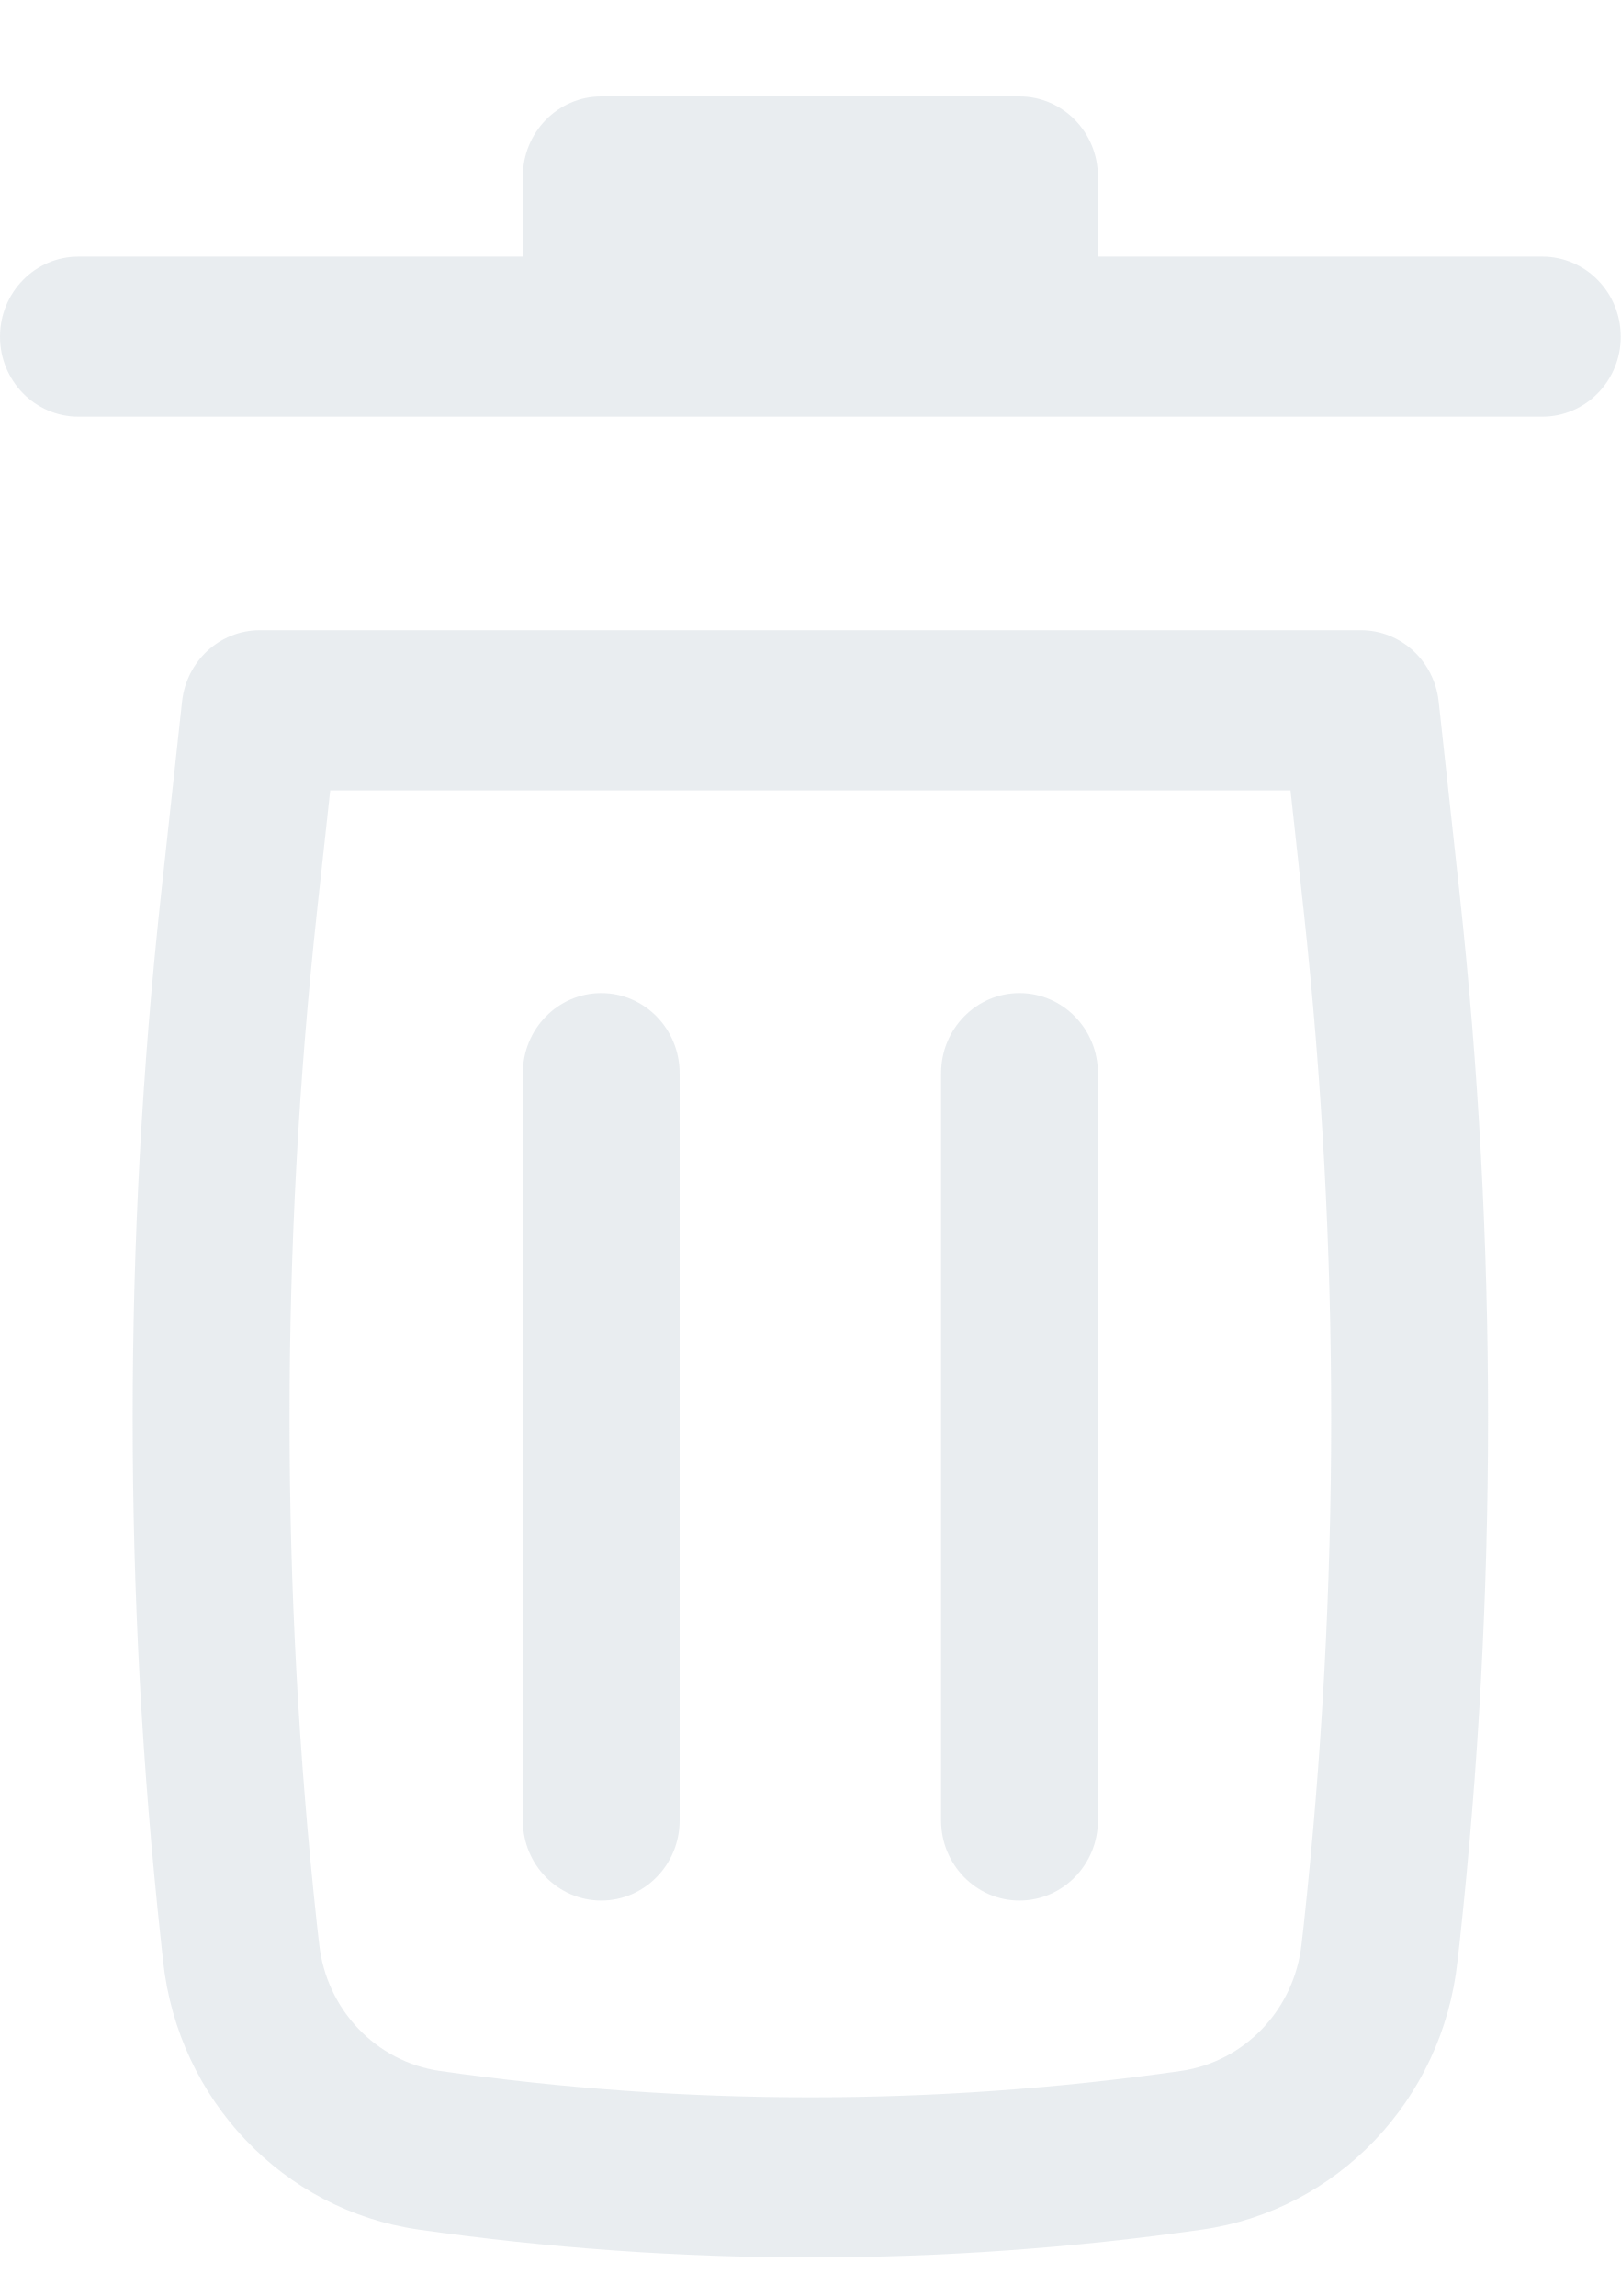
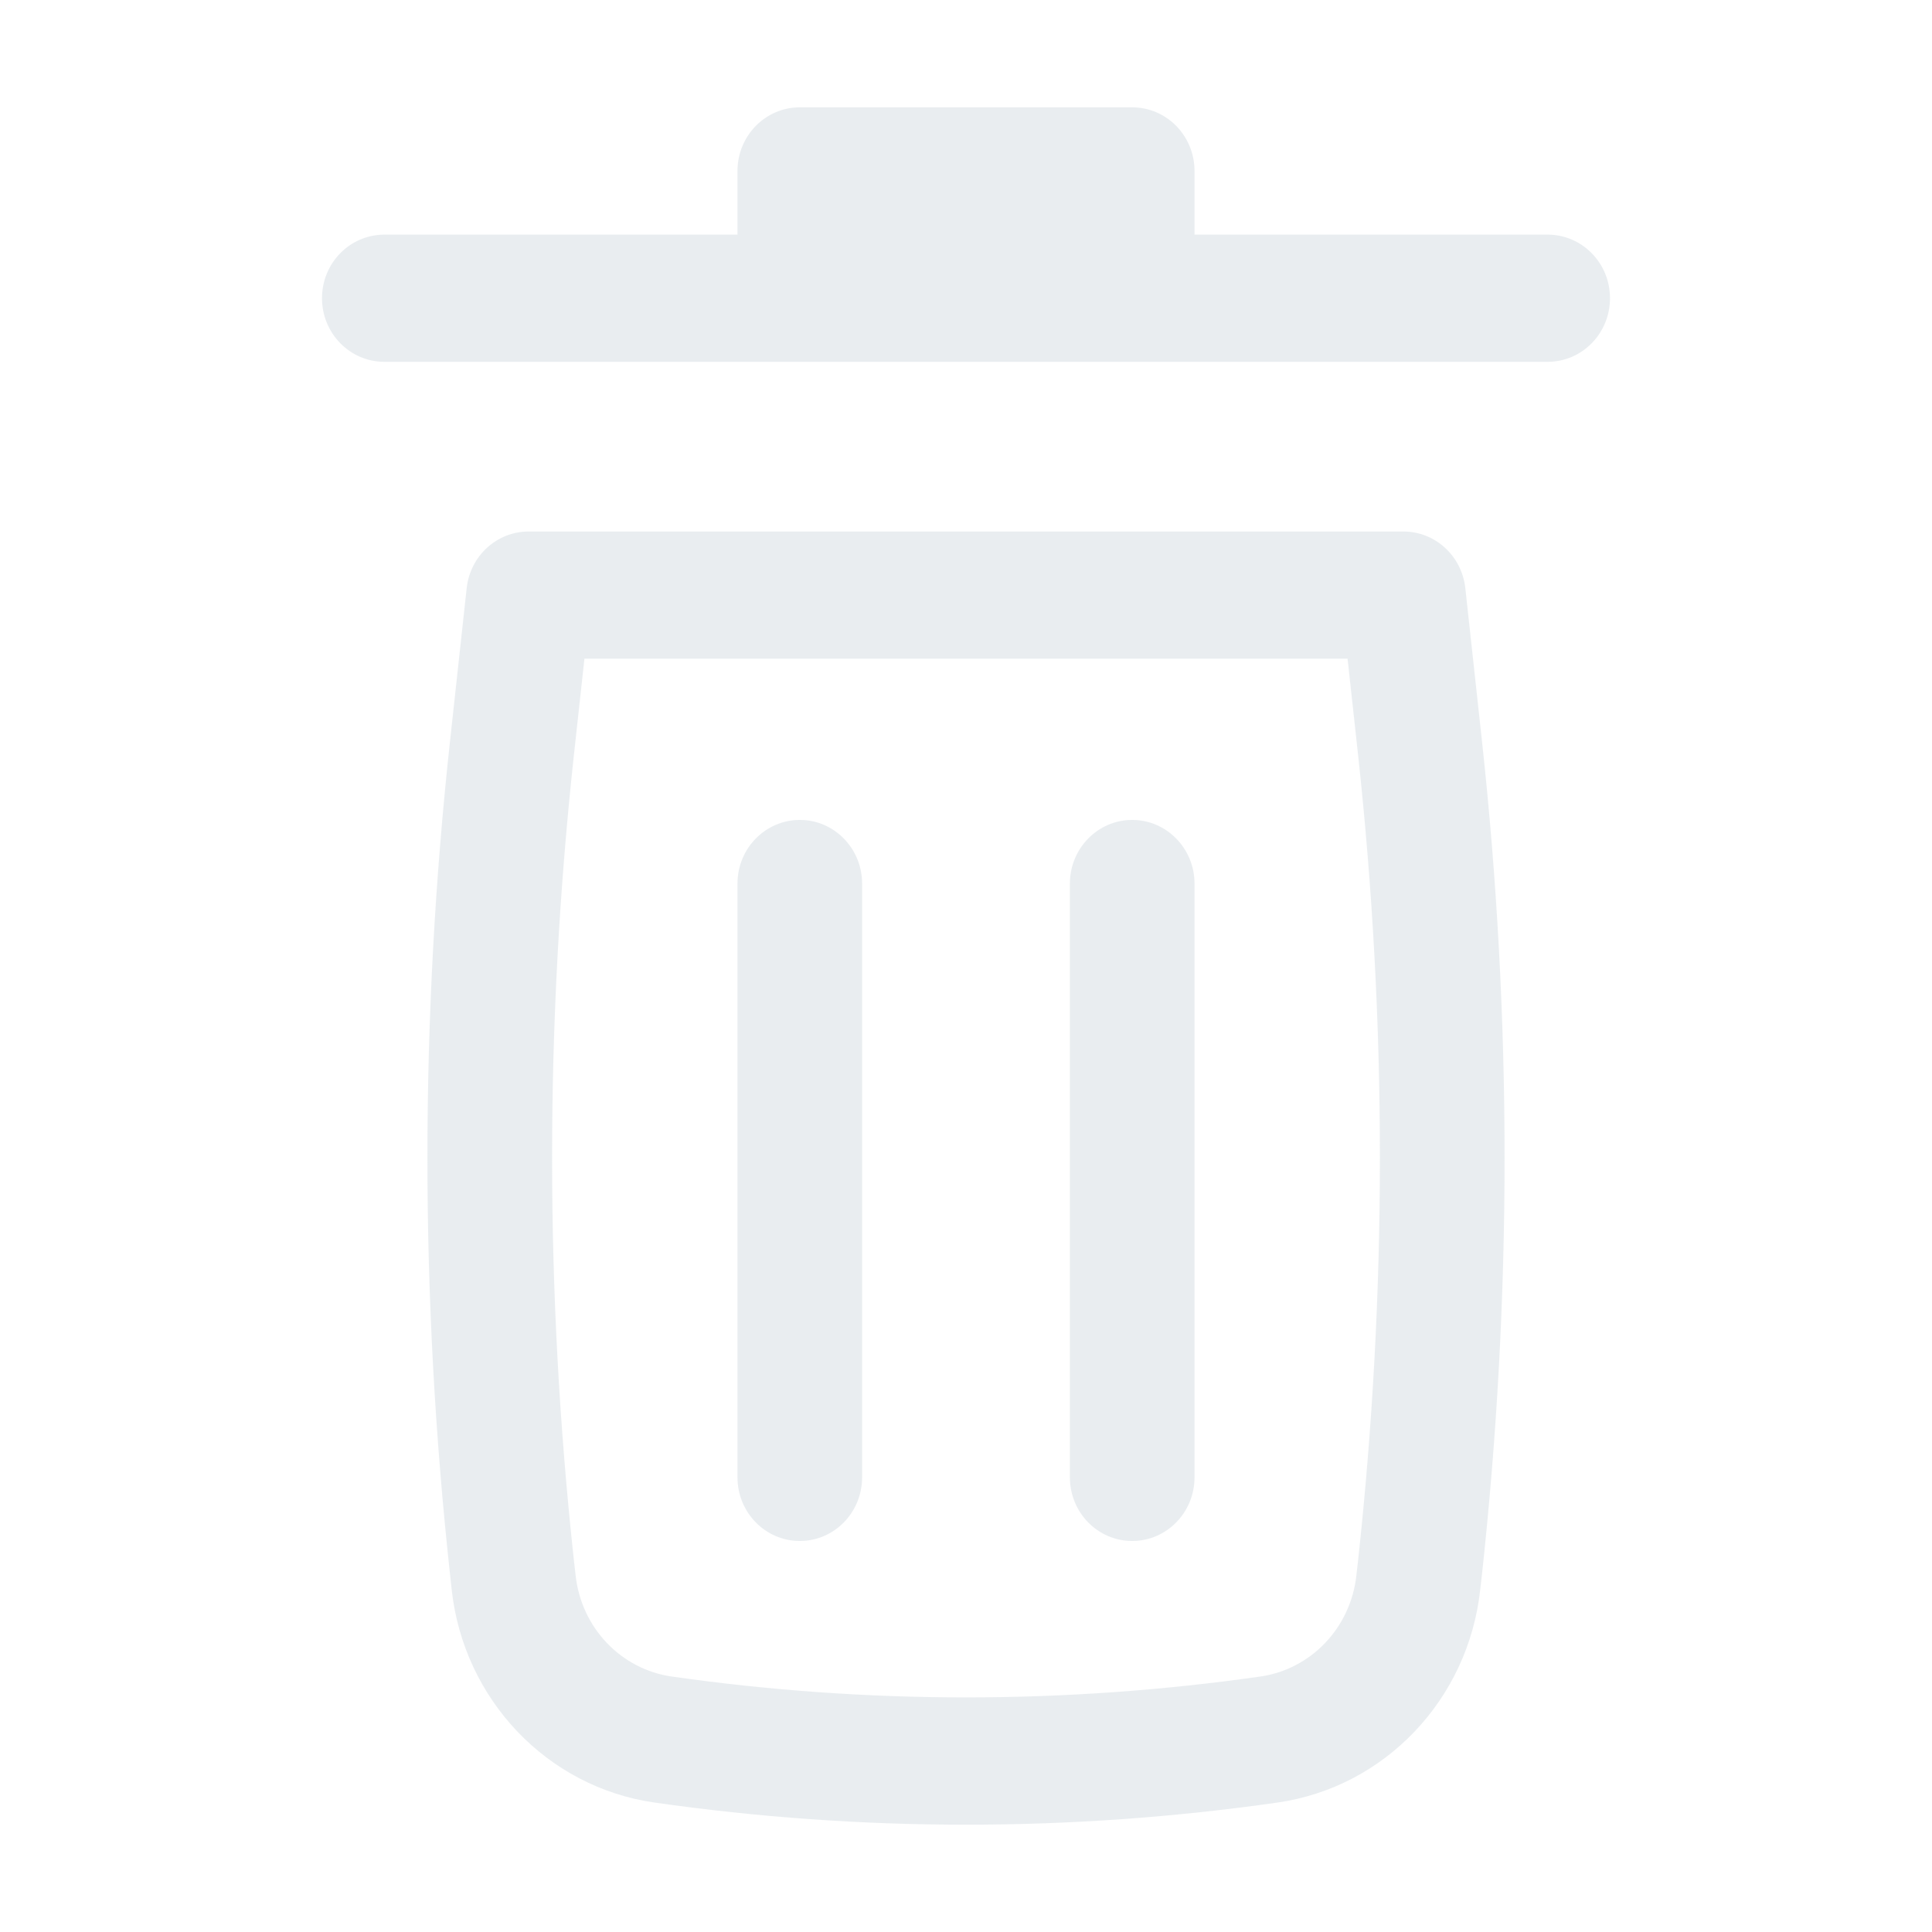
- <svg xmlns="http://www.w3.org/2000/svg" width="12" height="17" viewBox="0 0 12 17" fill="none">
-   <path d="M4.452 0.714C4.131 0.714 3.871 0.98 3.871 1.307V1.9H0.581C0.26 1.9 0 2.165 0 2.493C0 2.82 0.26 3.085 0.581 3.085H11.419C11.74 3.085 12 2.82 12 2.493C12 2.165 11.74 1.9 11.419 1.9H8.129V1.307C8.129 0.98 7.869 0.714 7.548 0.714H4.452Z" fill="#D5DDE2" fill-opacity="0.5" />
-   <path d="M4.452 7.353C4.772 7.353 5.032 7.619 5.032 7.946L5.032 13.479C5.032 13.806 4.772 14.072 4.452 14.072C4.131 14.072 3.871 13.806 3.871 13.479L3.871 7.946C3.871 7.619 4.131 7.353 4.452 7.353Z" fill="#D5DDE2" fill-opacity="0.5" />
-   <path d="M8.129 7.946C8.129 7.619 7.869 7.353 7.548 7.353C7.228 7.353 6.968 7.619 6.968 7.946V13.479C6.968 13.806 7.228 14.072 7.548 14.072C7.869 14.072 8.129 13.806 8.129 13.479V7.946Z" fill="#D5DDE2" fill-opacity="0.5" />
-   <path fill-rule="evenodd" clip-rule="evenodd" d="M1.348 5.194C1.381 4.893 1.629 4.666 1.925 4.666H10.075C10.371 4.666 10.619 4.893 10.652 5.194L10.807 6.617C11.088 9.198 11.088 11.803 10.807 14.384L10.791 14.524C10.68 15.548 9.902 16.365 8.902 16.508C6.977 16.783 5.023 16.783 3.098 16.508C2.098 16.365 1.32 15.548 1.208 14.524L1.193 14.384C0.912 11.803 0.912 9.198 1.193 6.617L1.348 5.194ZM2.445 5.852L2.347 6.748C2.076 9.242 2.076 11.759 2.347 14.253L2.363 14.393C2.416 14.879 2.784 15.266 3.259 15.334C5.077 15.594 6.923 15.594 8.741 15.334C9.216 15.266 9.584 14.879 9.637 14.393L9.653 14.253C9.924 11.759 9.924 9.242 9.653 6.748L9.555 5.852H2.445Z" fill="#D5DDE2" fill-opacity="0.5" />
+ <svg xmlns="http://www.w3.org/2000/svg" width="18" height="18" viewBox="0 0 18 18" fill="none">
+   <path d="M7.452 1C7.131 1 6.871 1.265 6.871 1.593V2.186H3.581C3.26 2.186 3 2.451 3 2.778C3 3.106 3.26 3.371 3.581 3.371H14.419C14.74 3.371 15 3.106 15 2.778C15 2.451 14.74 2.186 14.419 2.186H11.129V1.593C11.129 1.265 10.869 1 10.548 1H7.452Z" fill="#D5DDE2" fill-opacity="0.5" />
+   <path d="M7.452 7.639C7.772 7.639 8.032 7.905 8.032 8.232L8.032 13.764C8.032 14.092 7.772 14.357 7.452 14.357C7.131 14.357 6.871 14.092 6.871 13.764L6.871 8.232C6.871 7.905 7.131 7.639 7.452 7.639Z" fill="#D5DDE2" fill-opacity="0.5" />
+   <path d="M11.129 8.232C11.129 7.905 10.869 7.639 10.548 7.639C10.228 7.639 9.968 7.905 9.968 8.232V13.764C9.968 14.092 10.228 14.357 10.548 14.357C10.869 14.357 11.129 14.092 11.129 13.764V8.232Z" fill="#D5DDE2" fill-opacity="0.5" />
+   <path fill-rule="evenodd" clip-rule="evenodd" d="M4.348 5.479C4.381 5.179 4.629 4.952 4.925 4.952H13.075C13.371 4.952 13.619 5.179 13.652 5.479L13.807 6.903C14.088 9.484 14.088 12.088 13.807 14.669L13.791 14.809C13.68 15.834 12.902 16.651 11.902 16.794C9.977 17.069 8.023 17.069 6.098 16.794C5.098 16.651 4.32 15.834 4.208 14.809L4.193 14.669C3.912 12.088 3.912 9.484 4.193 6.903L4.348 5.479ZM5.445 6.137L5.347 7.034C5.076 9.528 5.076 12.044 5.347 14.538L5.363 14.678C5.416 15.164 5.784 15.552 6.259 15.62C8.077 15.879 9.923 15.879 11.741 15.62C12.216 15.552 12.584 15.164 12.637 14.678L12.653 14.538C12.924 12.044 12.924 9.528 12.653 7.034L12.555 6.137H5.445Z" fill="#D5DDE2" fill-opacity="0.5" />
</svg>
